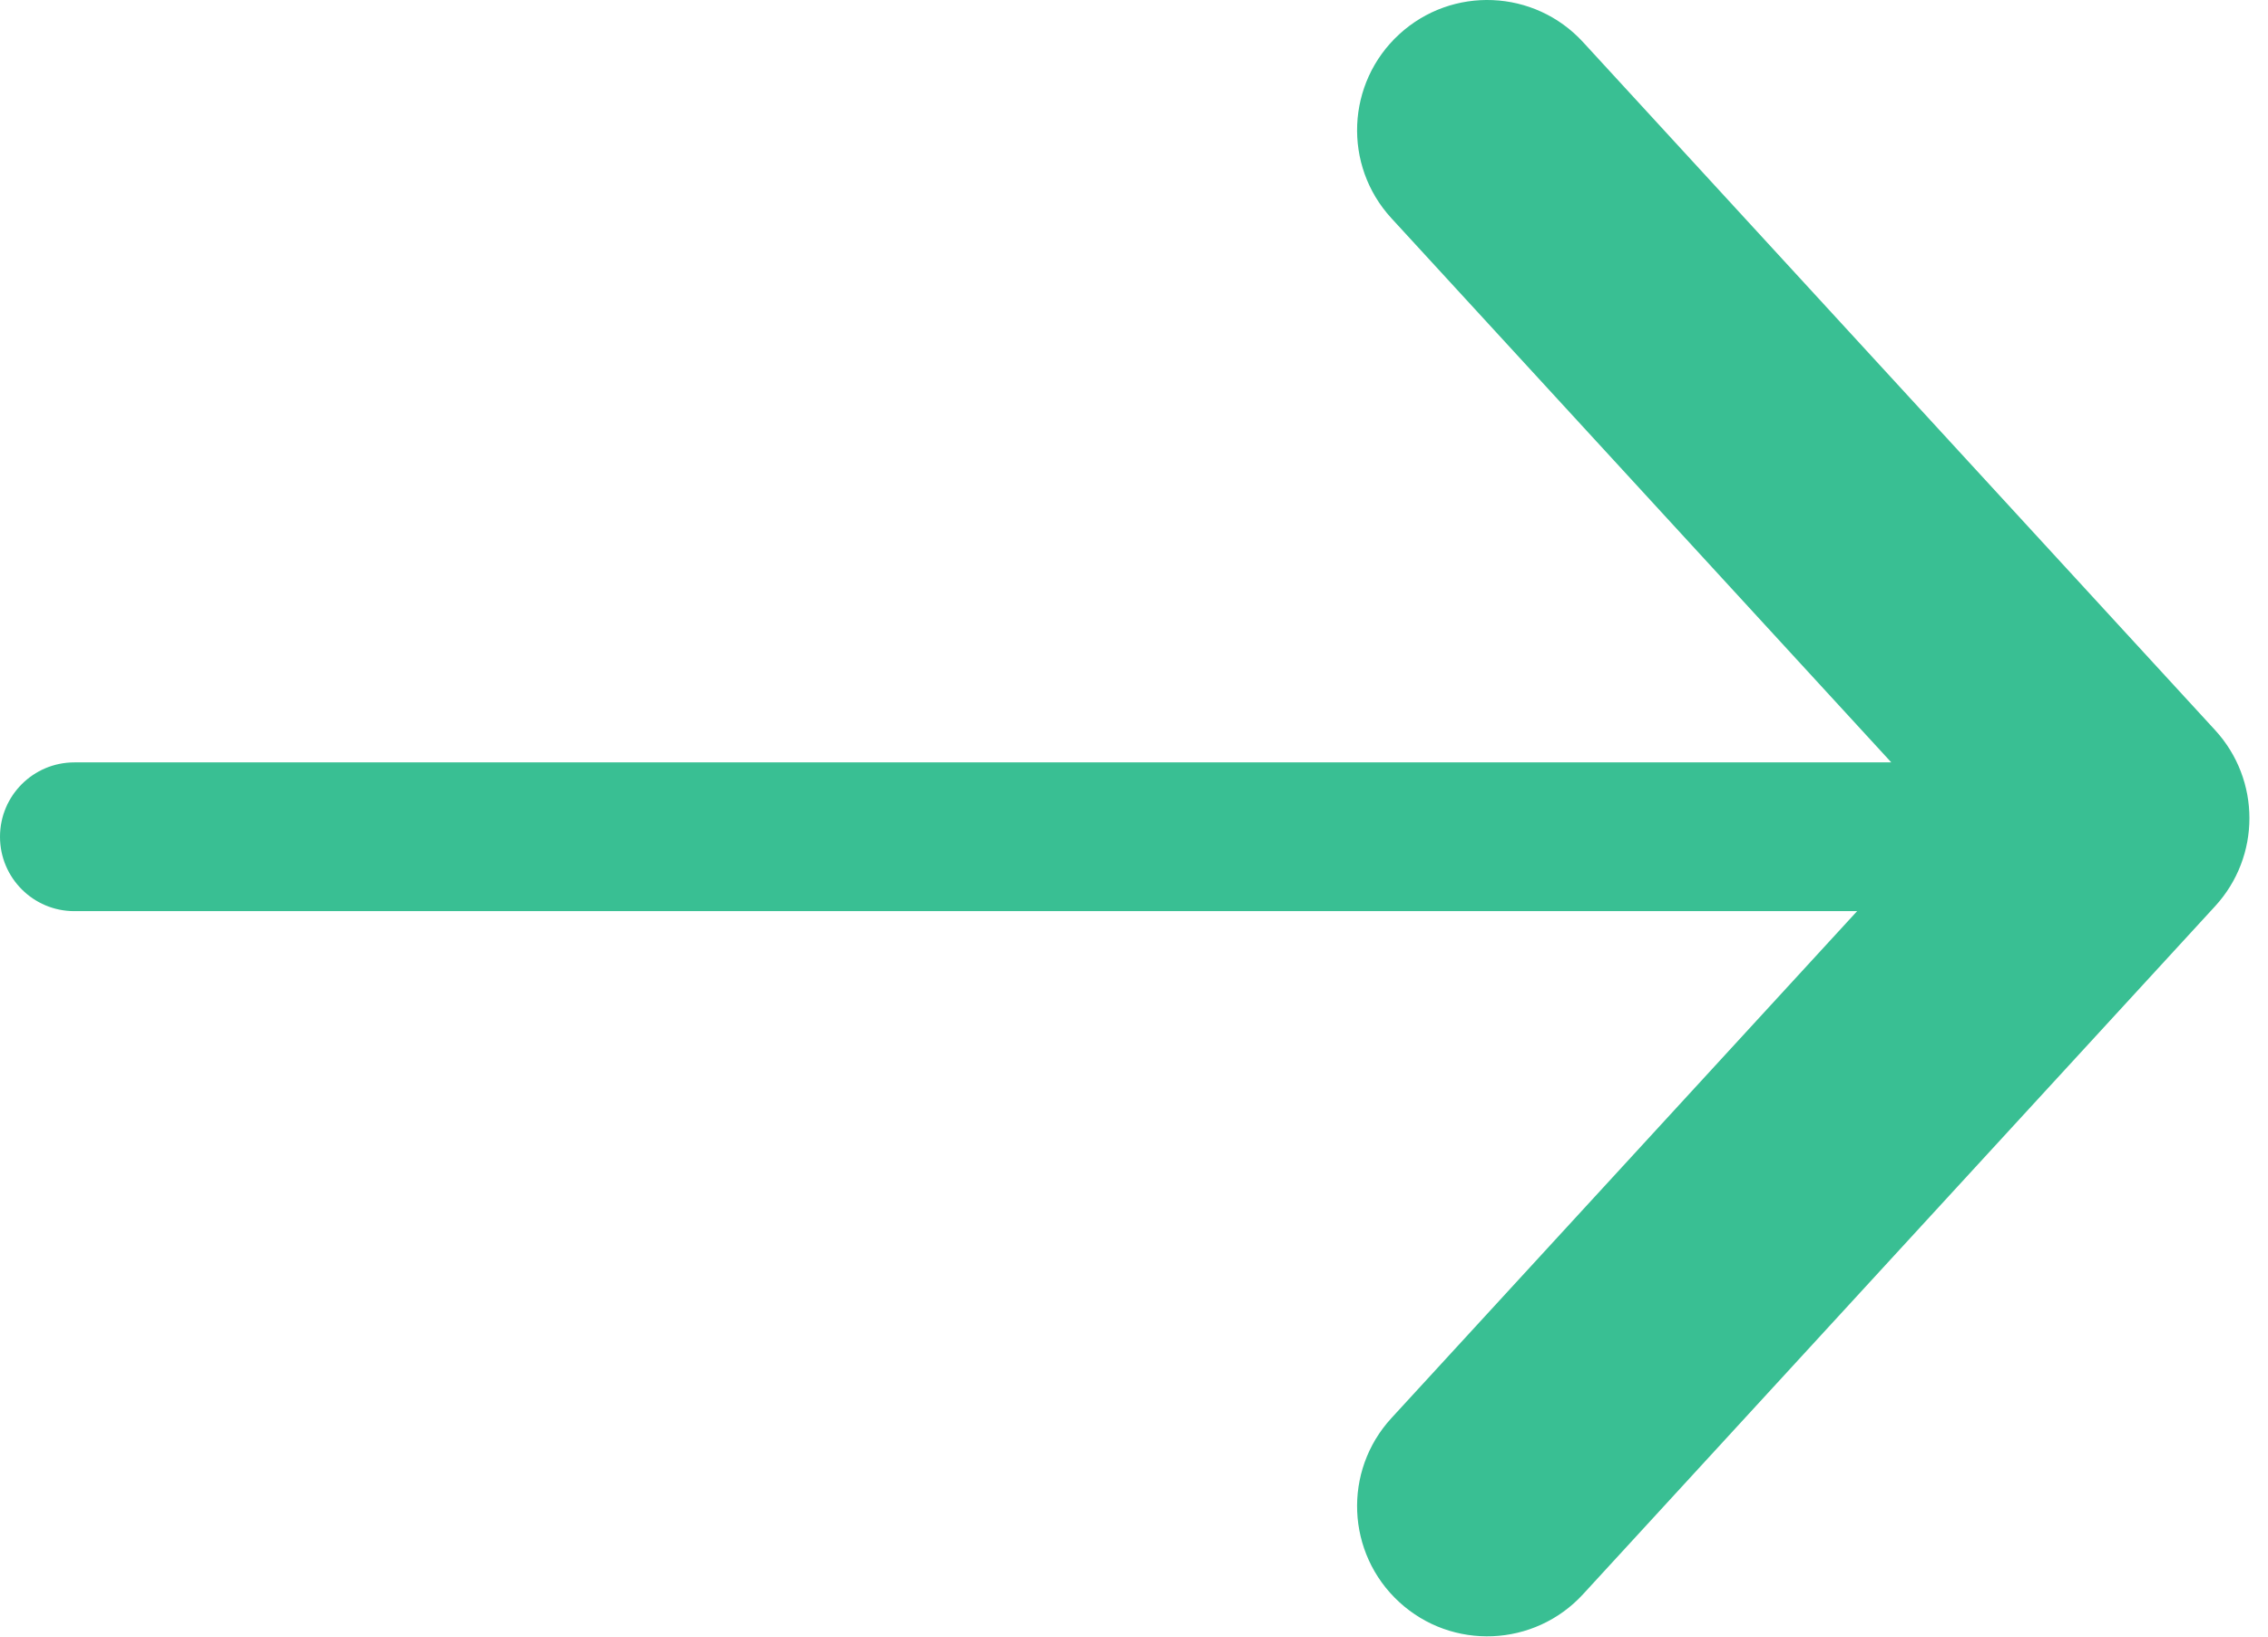
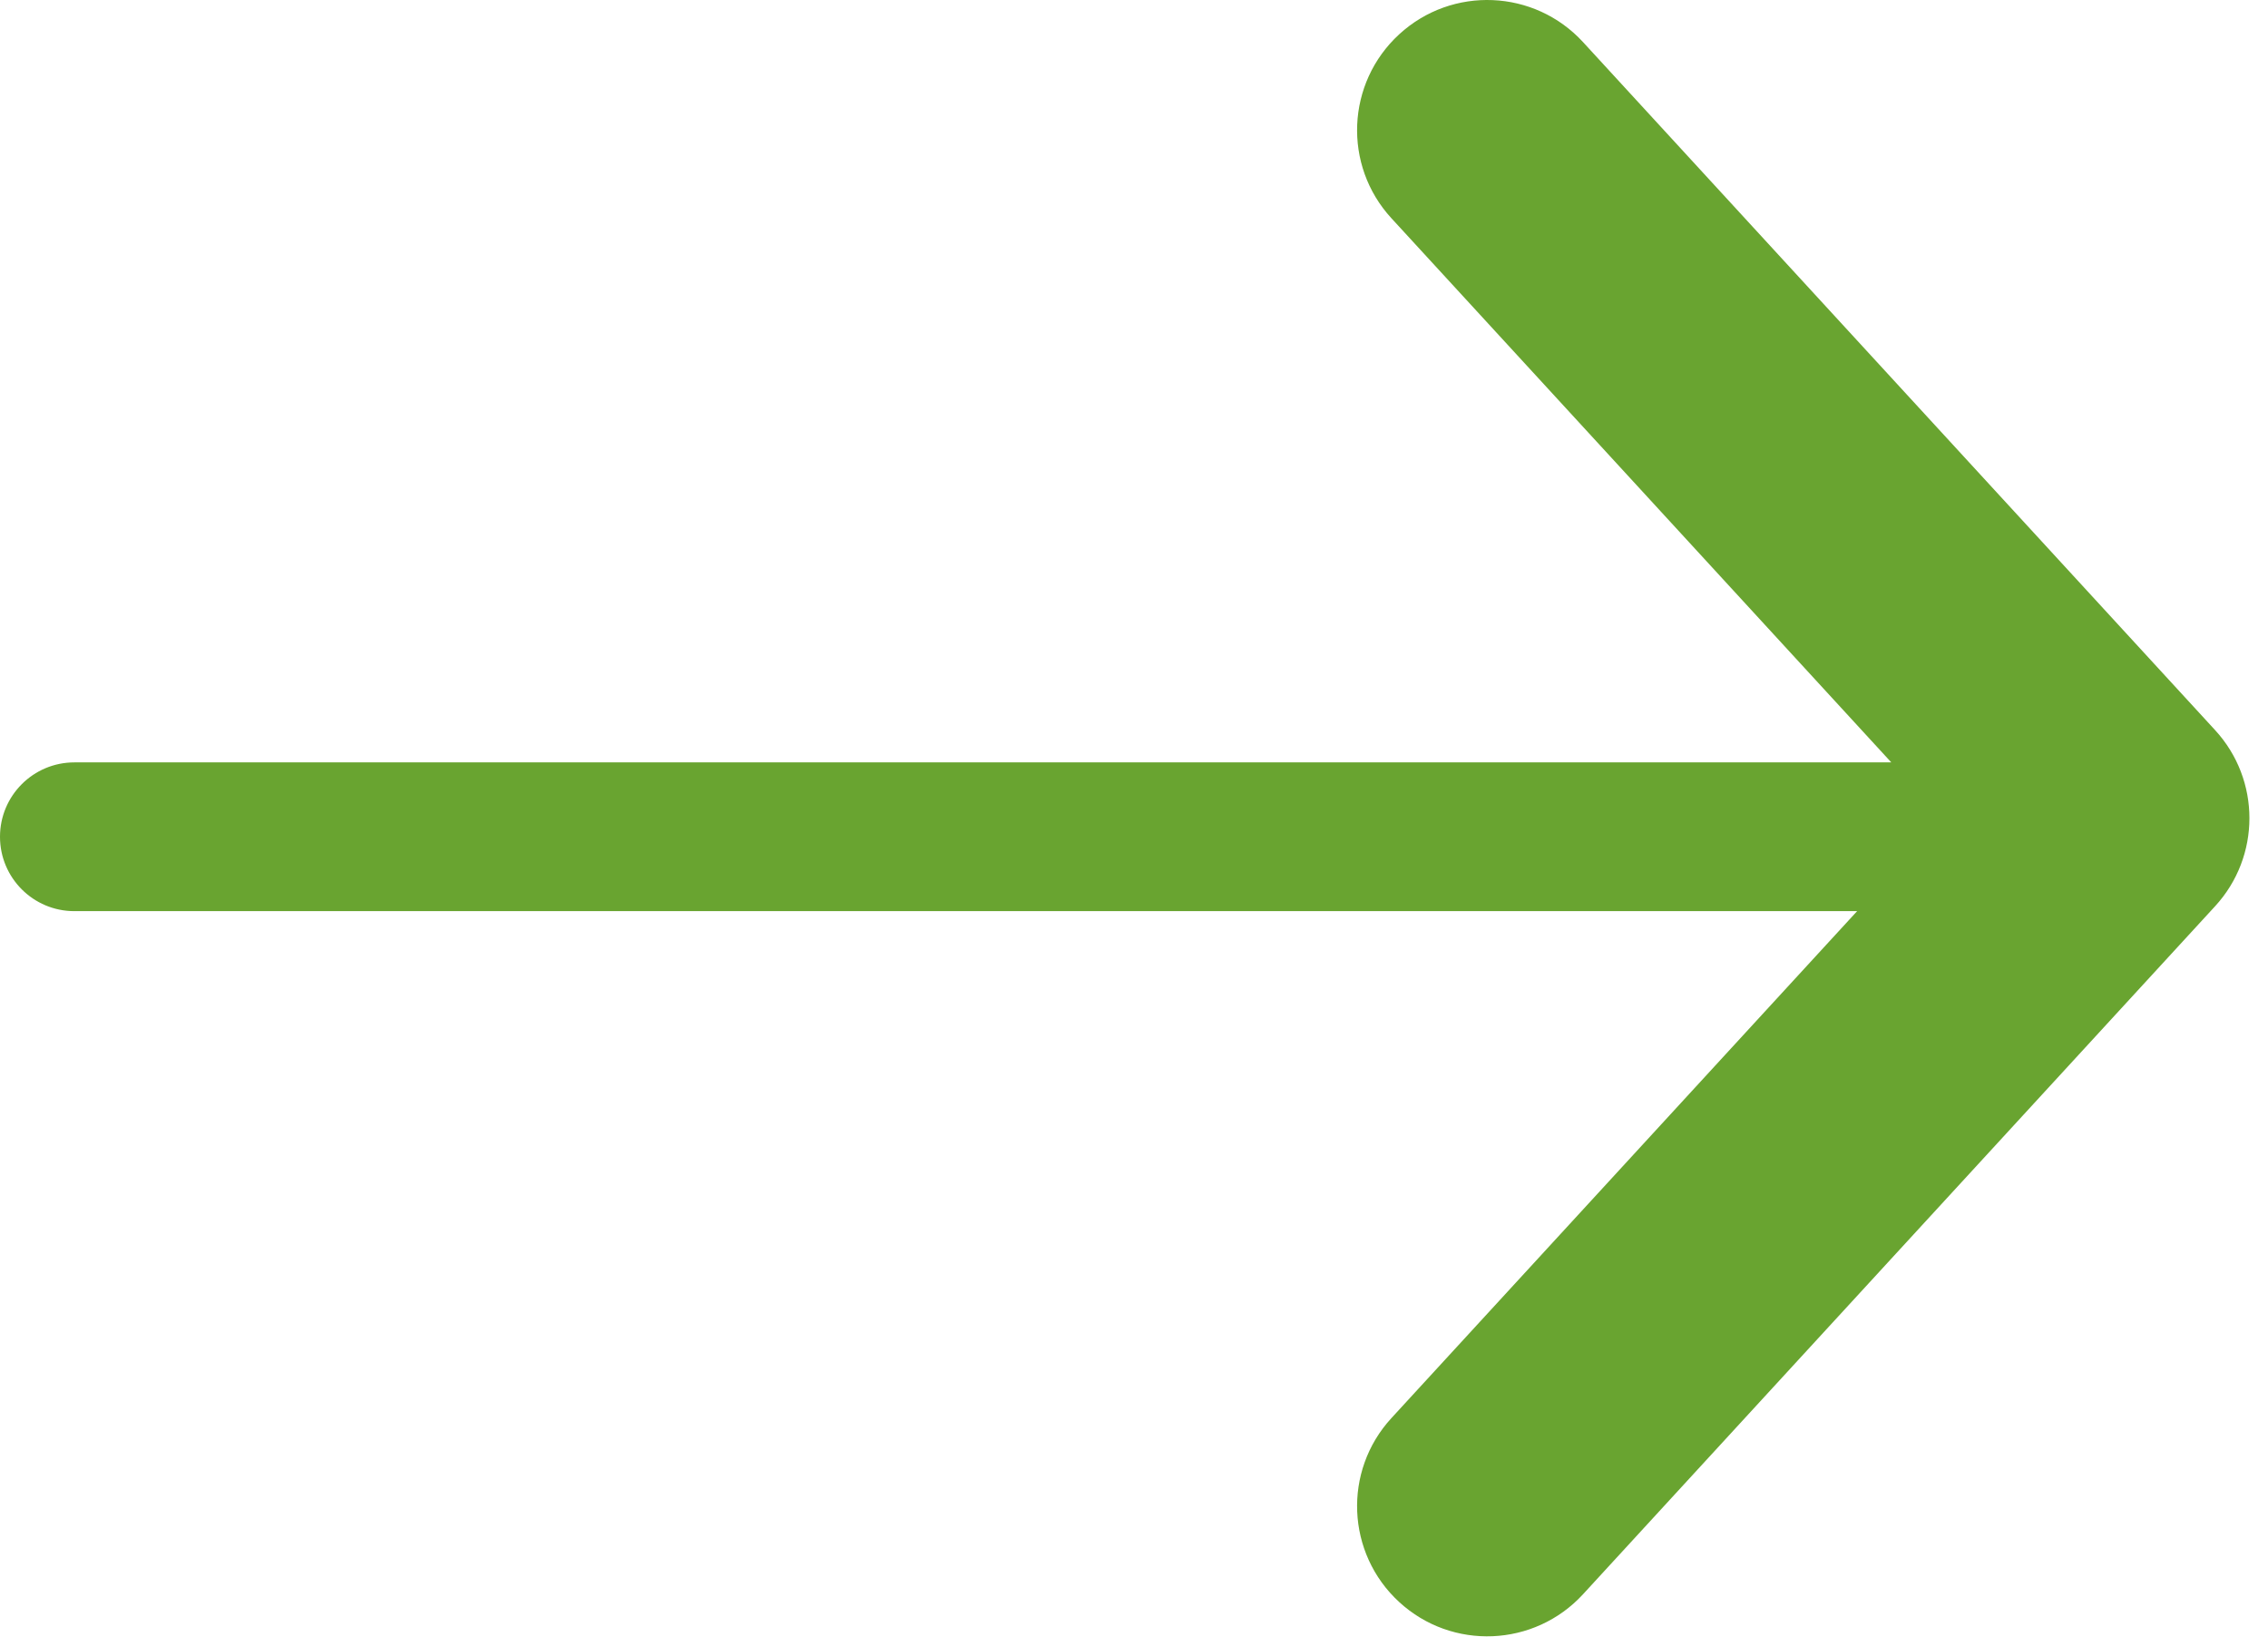
<svg xmlns="http://www.w3.org/2000/svg" width="61" height="44" viewBox="0 0 61 44" fill="none">
-   <path fill-rule="evenodd" clip-rule="evenodd" d="M37.423 5.868C36.115 4.445 36.209 2.231 37.632 0.923C39.055 -0.385 41.269 -0.292 42.577 1.132L59.577 19.632C60.808 20.971 60.808 23.029 59.577 24.368L42.577 42.868C41.269 44.291 39.055 44.385 37.632 43.077C36.209 41.769 36.115 39.555 37.423 38.132L49.949 24.5L2 24.5C0.895 24.5 0 23.605 0 22.5C0 21.395 0.895 20.5 2 20.5L50.868 20.5L37.423 5.868Z" fill="#39BF93" />
+   <path fill-rule="evenodd" clip-rule="evenodd" d="M37.423 5.868C36.115 4.445 36.209 2.231 37.632 0.923C39.055 -0.385 41.269 -0.292 42.577 1.132L59.577 19.632C60.808 20.971 60.808 23.029 59.577 24.368L42.577 42.868C41.269 44.291 39.055 44.385 37.632 43.077C36.209 41.769 36.115 39.555 37.423 38.132L49.949 24.5L2 24.5C0.895 24.5 0 23.605 0 22.5C0 21.395 0.895 20.5 2 20.5L50.868 20.5L37.423 5.868Z" fill="#69a430" />
</svg>
